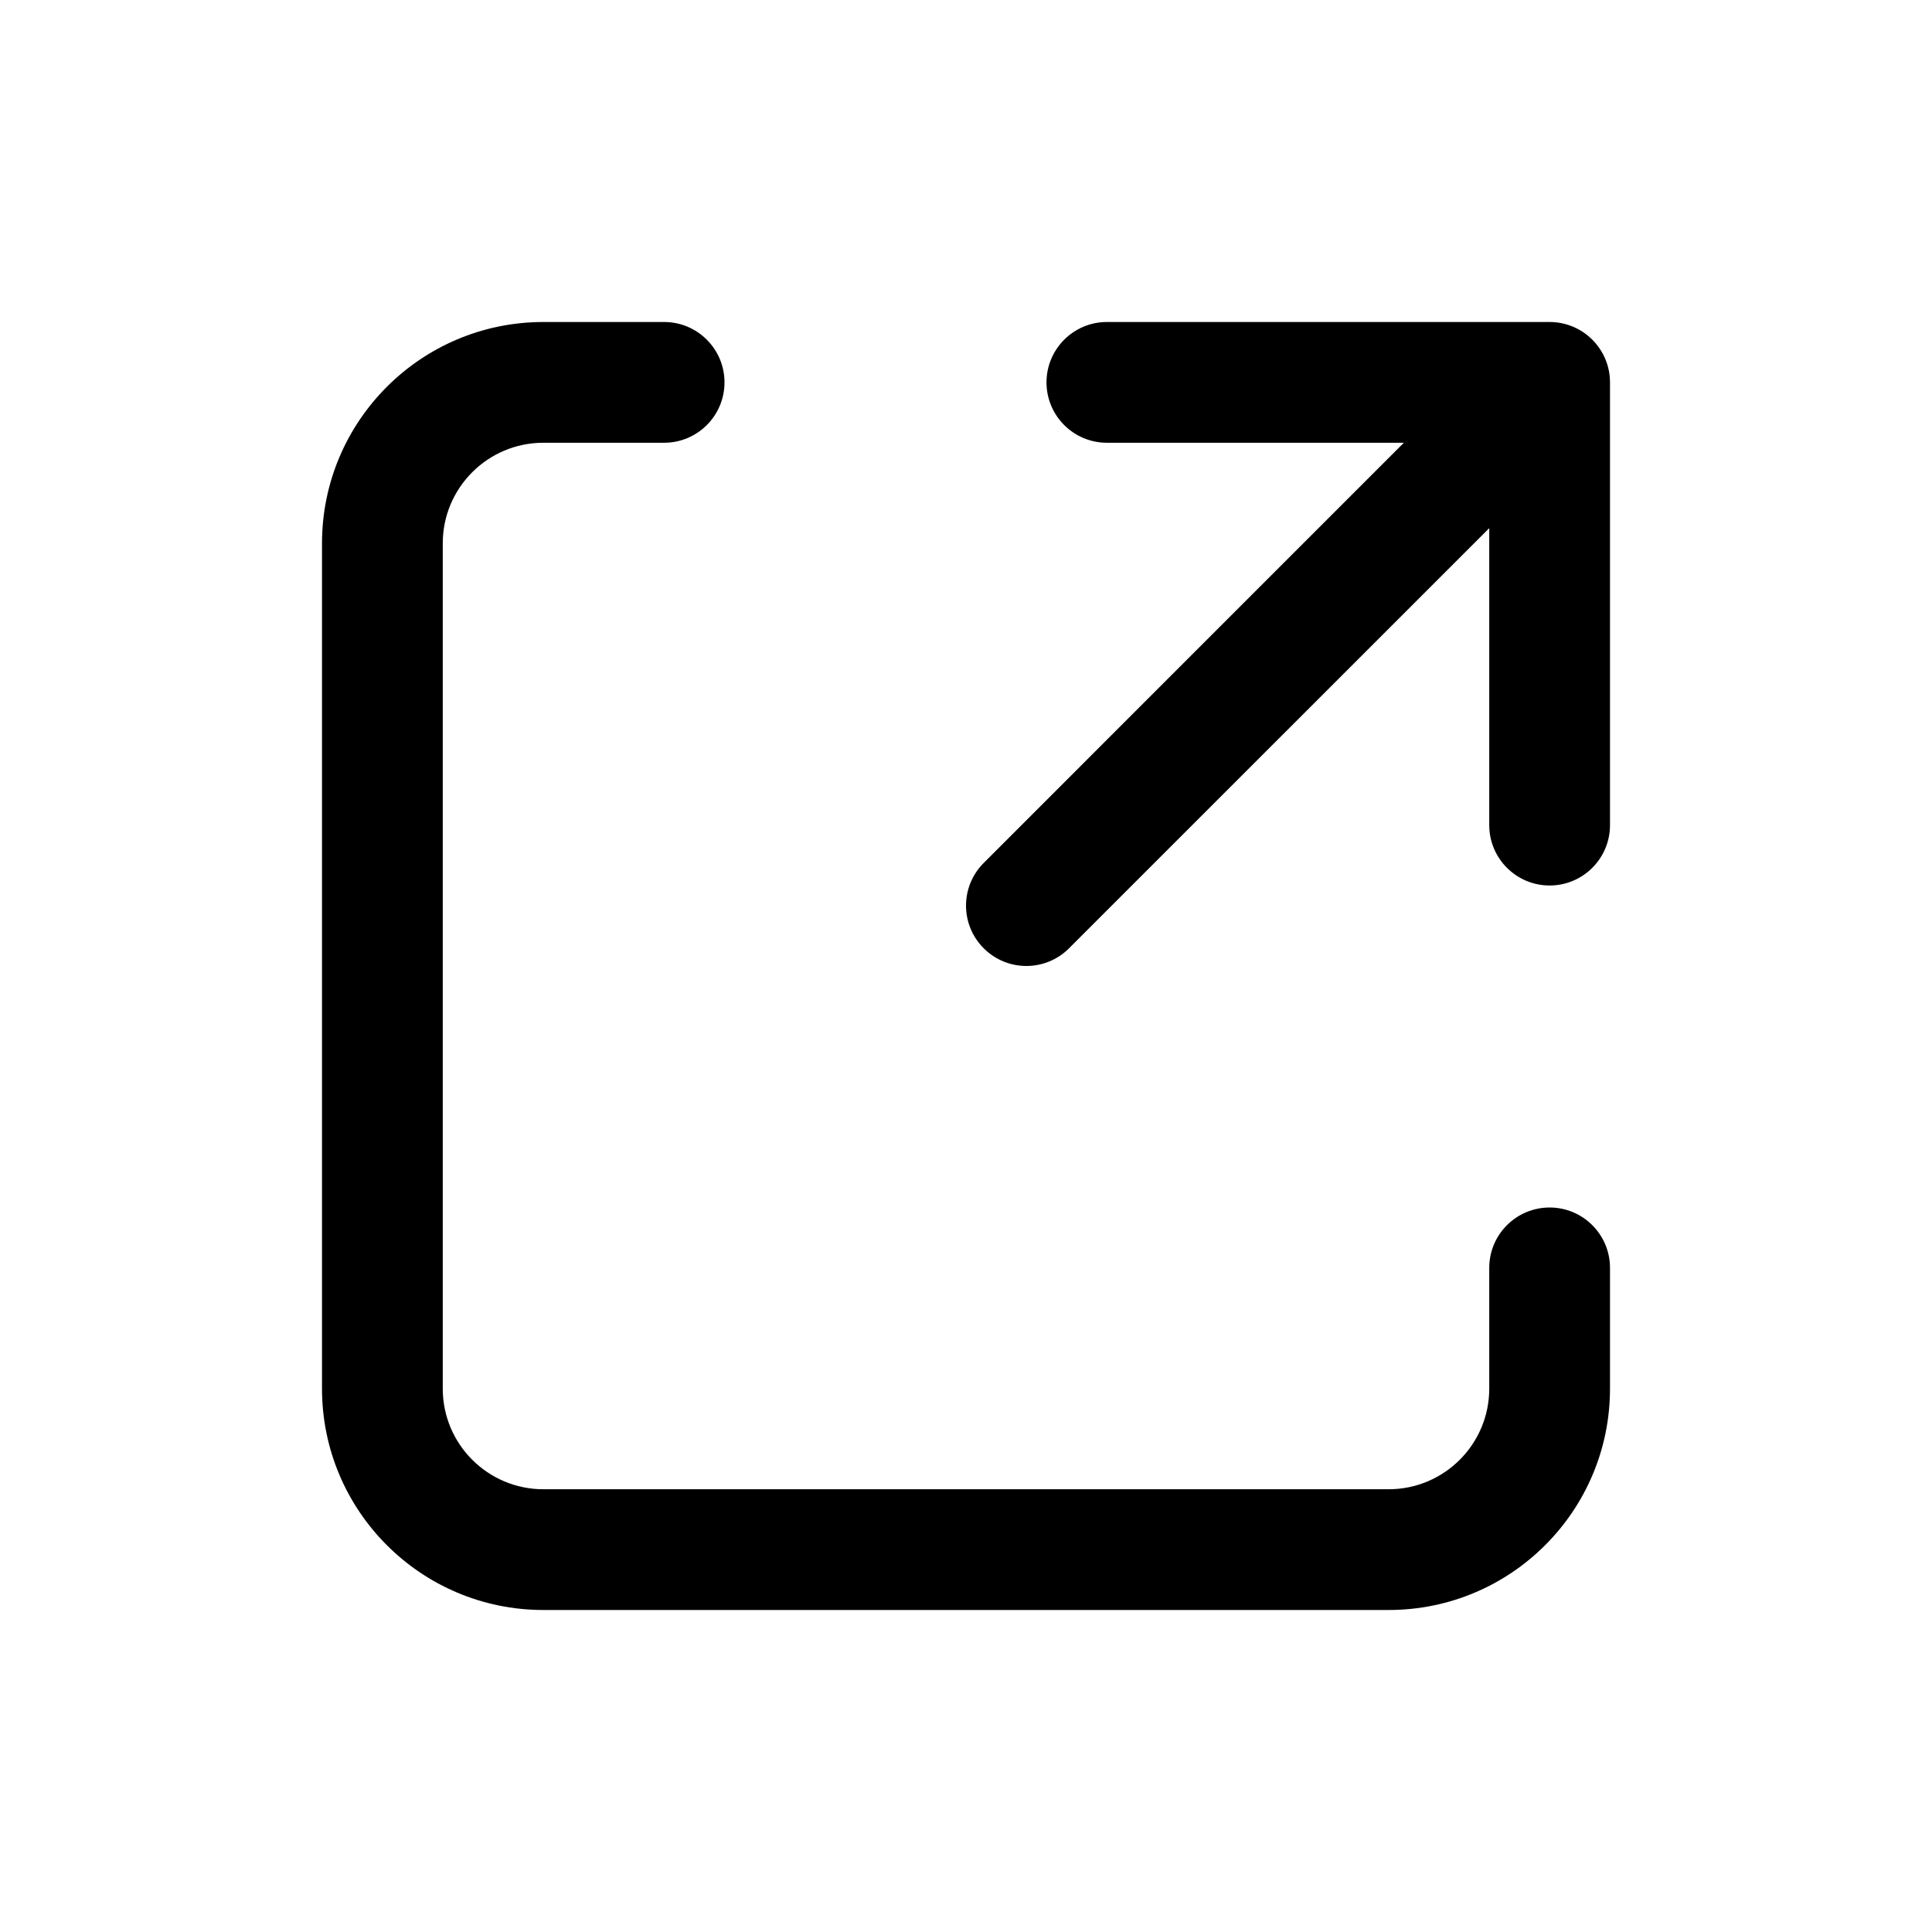
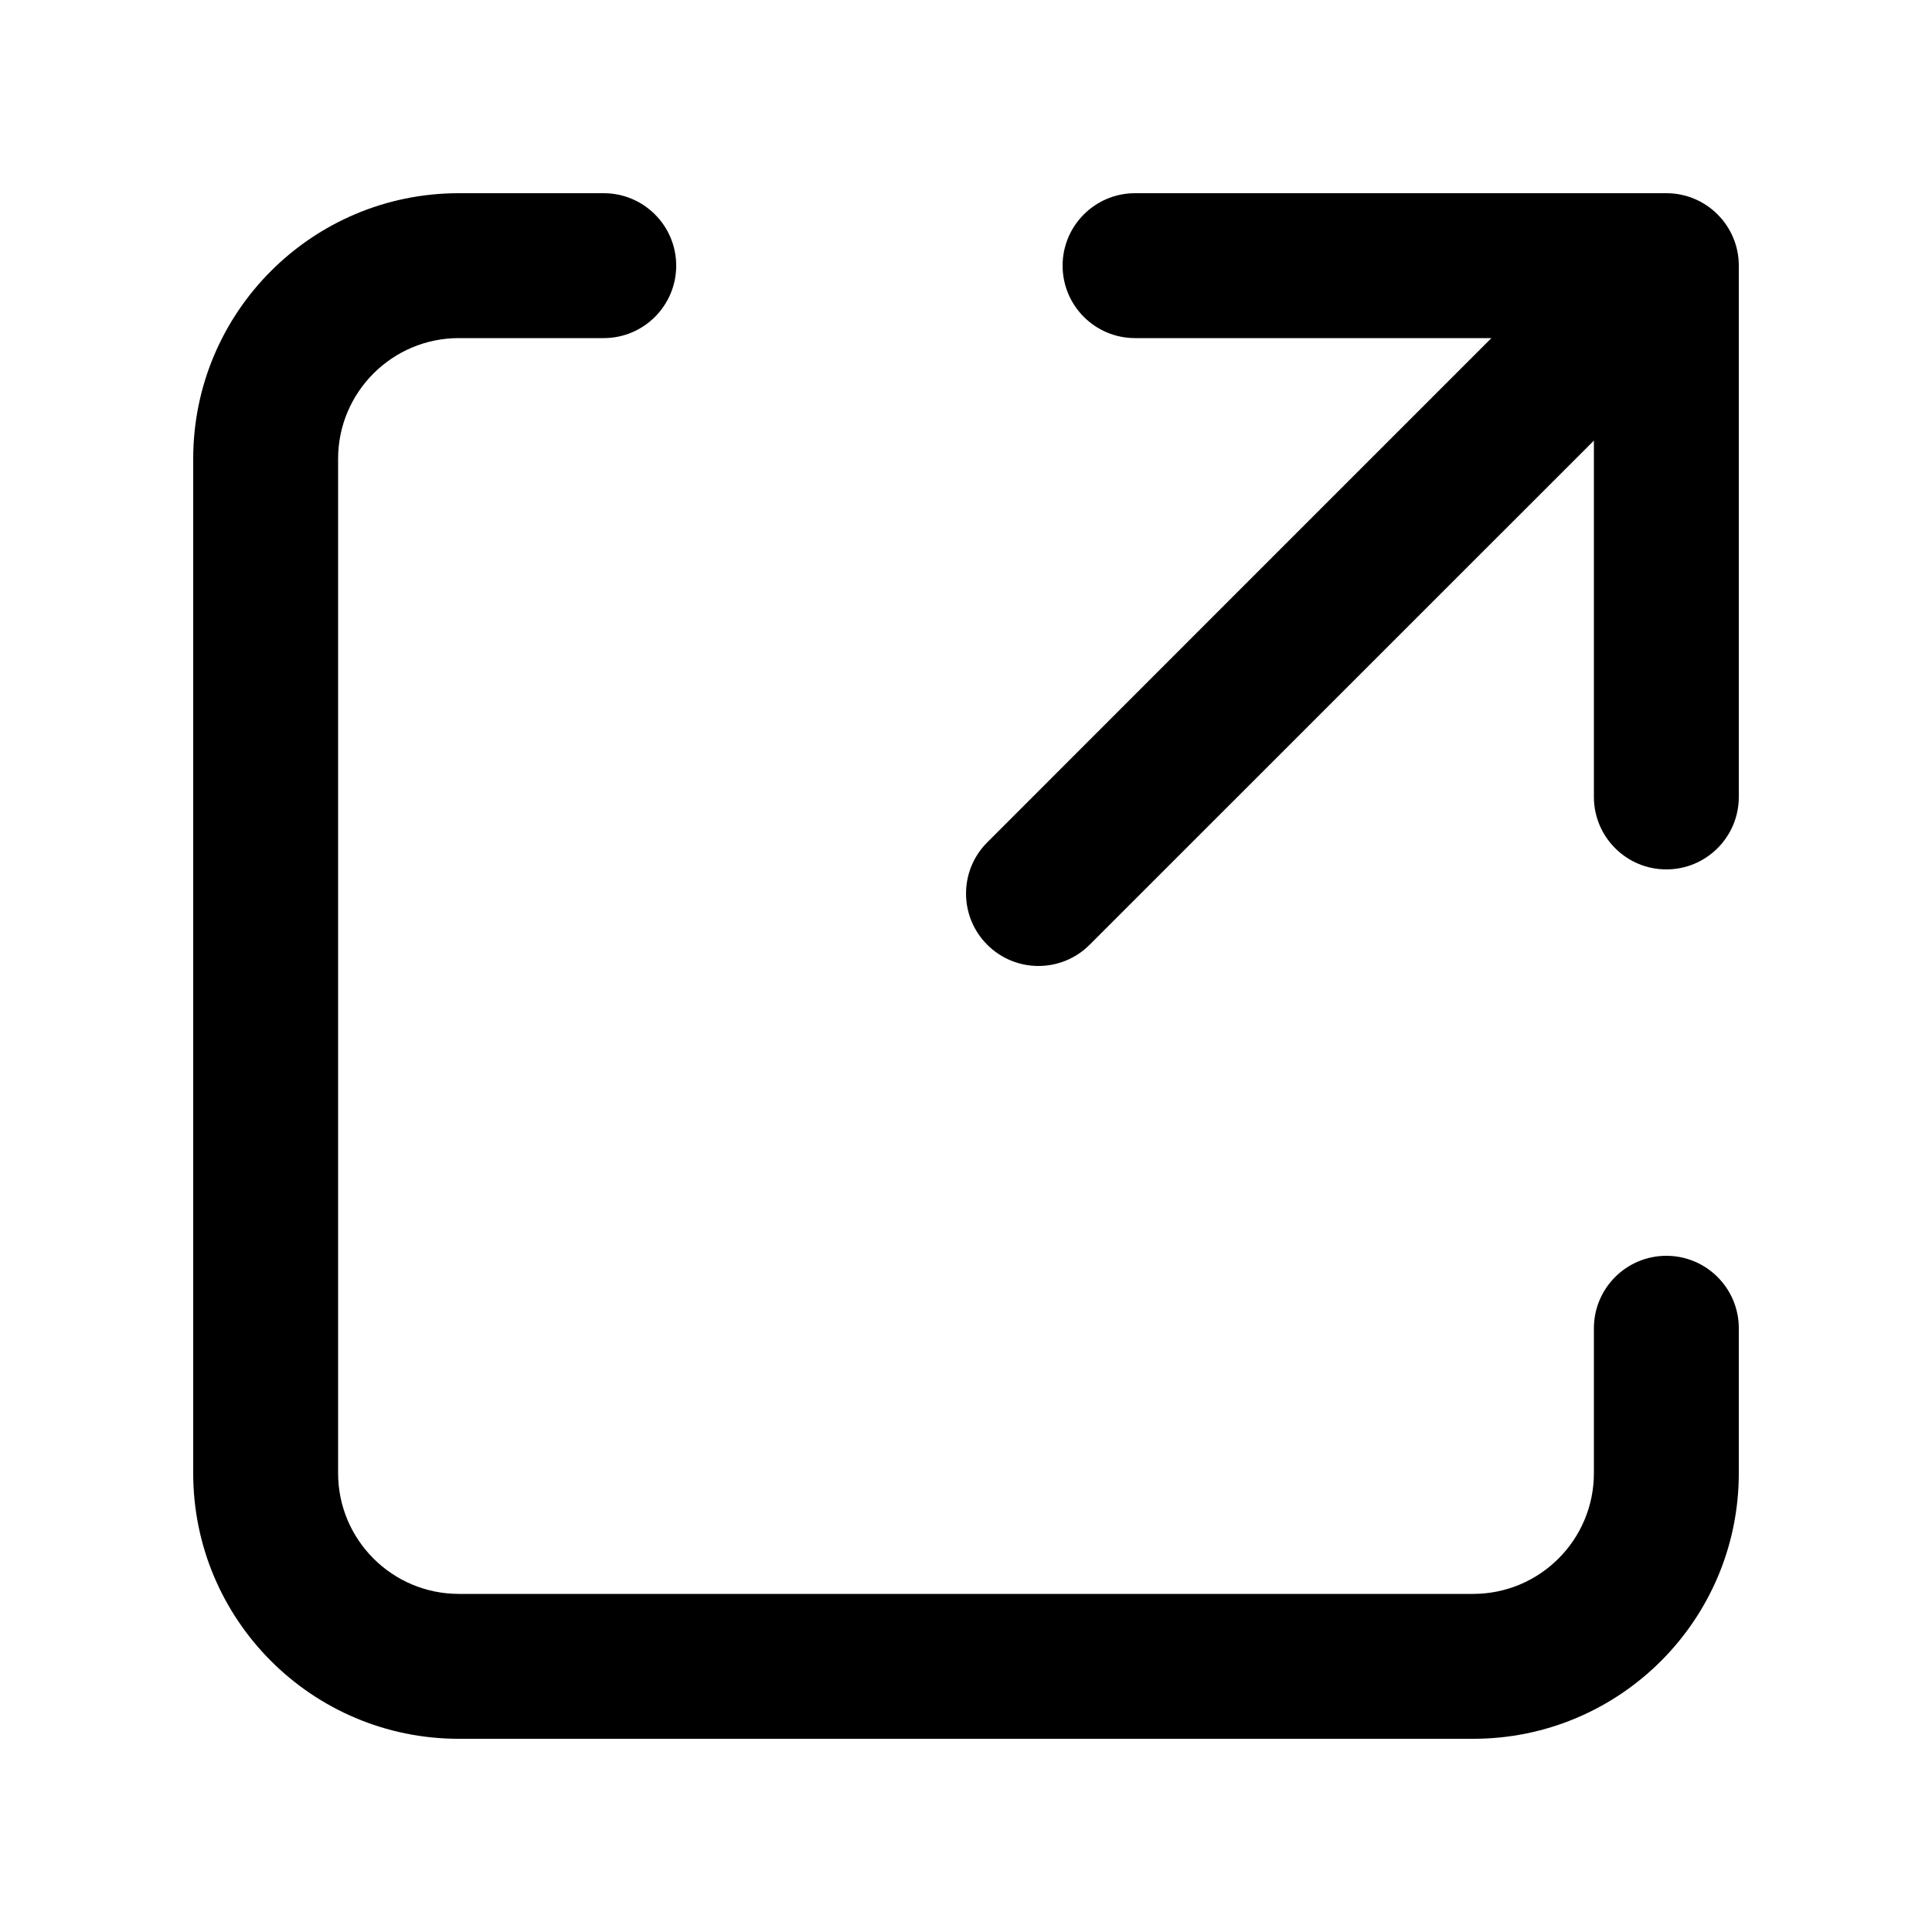
- <svg xmlns="http://www.w3.org/2000/svg" width="24" height="24" viewBox="0 0 24 24">
-   <path d="M4 6.75C4 5.231 5.231 4 6.75 4H8.25C8.664 4 9 4.336 9 4.75C9 5.164 8.664 5.5 8.25 5.5H6.75C6.06 5.5 5.5 6.06 5.5 6.75V17.25C5.5 17.94 6.06 18.5 6.75 18.5H17.25C17.94 18.5 18.5 17.94 18.5 17.25V15.75C18.5 15.336 18.836 15 19.25 15C19.664 15 20 15.336 20 15.75V17.25C20 18.769 18.769 20 17.25 20H6.75C5.231 20 4 18.769 4 17.25V6.75Z" />
-   <path d="M13 4.75C13 4.336 13.336 4 13.75 4H19.25C19.664 4 20 4.336 20 4.75V10.25C20 10.664 19.664 11 19.25 11C18.836 11 18.5 10.664 18.5 10.25V6.561L13.28 11.78C12.987 12.073 12.513 12.073 12.22 11.78C11.927 11.487 11.927 11.013 12.22 10.72L14.829 8.11L17.439 5.5H13.75C13.336 5.5 13 5.164 13 4.75Z" />
+ <svg xmlns="http://www.w3.org/2000/svg" width="20" height="20" viewBox="0 0 20 20">
+   <path d="M2 4.75C2 3.231 3.231 2 4.75 2H6.25C6.664 2 7 2.336 7 2.75C7 3.164 6.664 3.5 6.25 3.5H4.75C4.06 3.5 3.5 4.06 3.5 4.75V15.25C3.5 15.94 4.06 16.5 4.75 16.5H15.25C15.94 16.5 16.5 15.94 16.5 15.25V13.75C16.5 13.336 16.836 13 17.25 13C17.664 13 18 13.336 18 13.75V15.25C18 16.769 16.769 18 15.25 18H4.75C3.231 18 2 16.769 2 15.25V4.75Z" />
+   <path d="M11 2.75C11 2.336 11.336 2 11.75 2H17.25C17.664 2 18 2.336 18 2.75V8.25C18 8.664 17.664 9 17.25 9C16.836 9 16.5 8.664 16.5 8.25V4.561L11.28 9.78C10.987 10.073 10.513 10.073 10.22 9.78C9.927 9.487 9.927 9.013 10.22 8.72L12.829 6.11L15.439 3.5H11.75C11.336 3.5 11 3.164 11 2.75Z" />
</svg>
